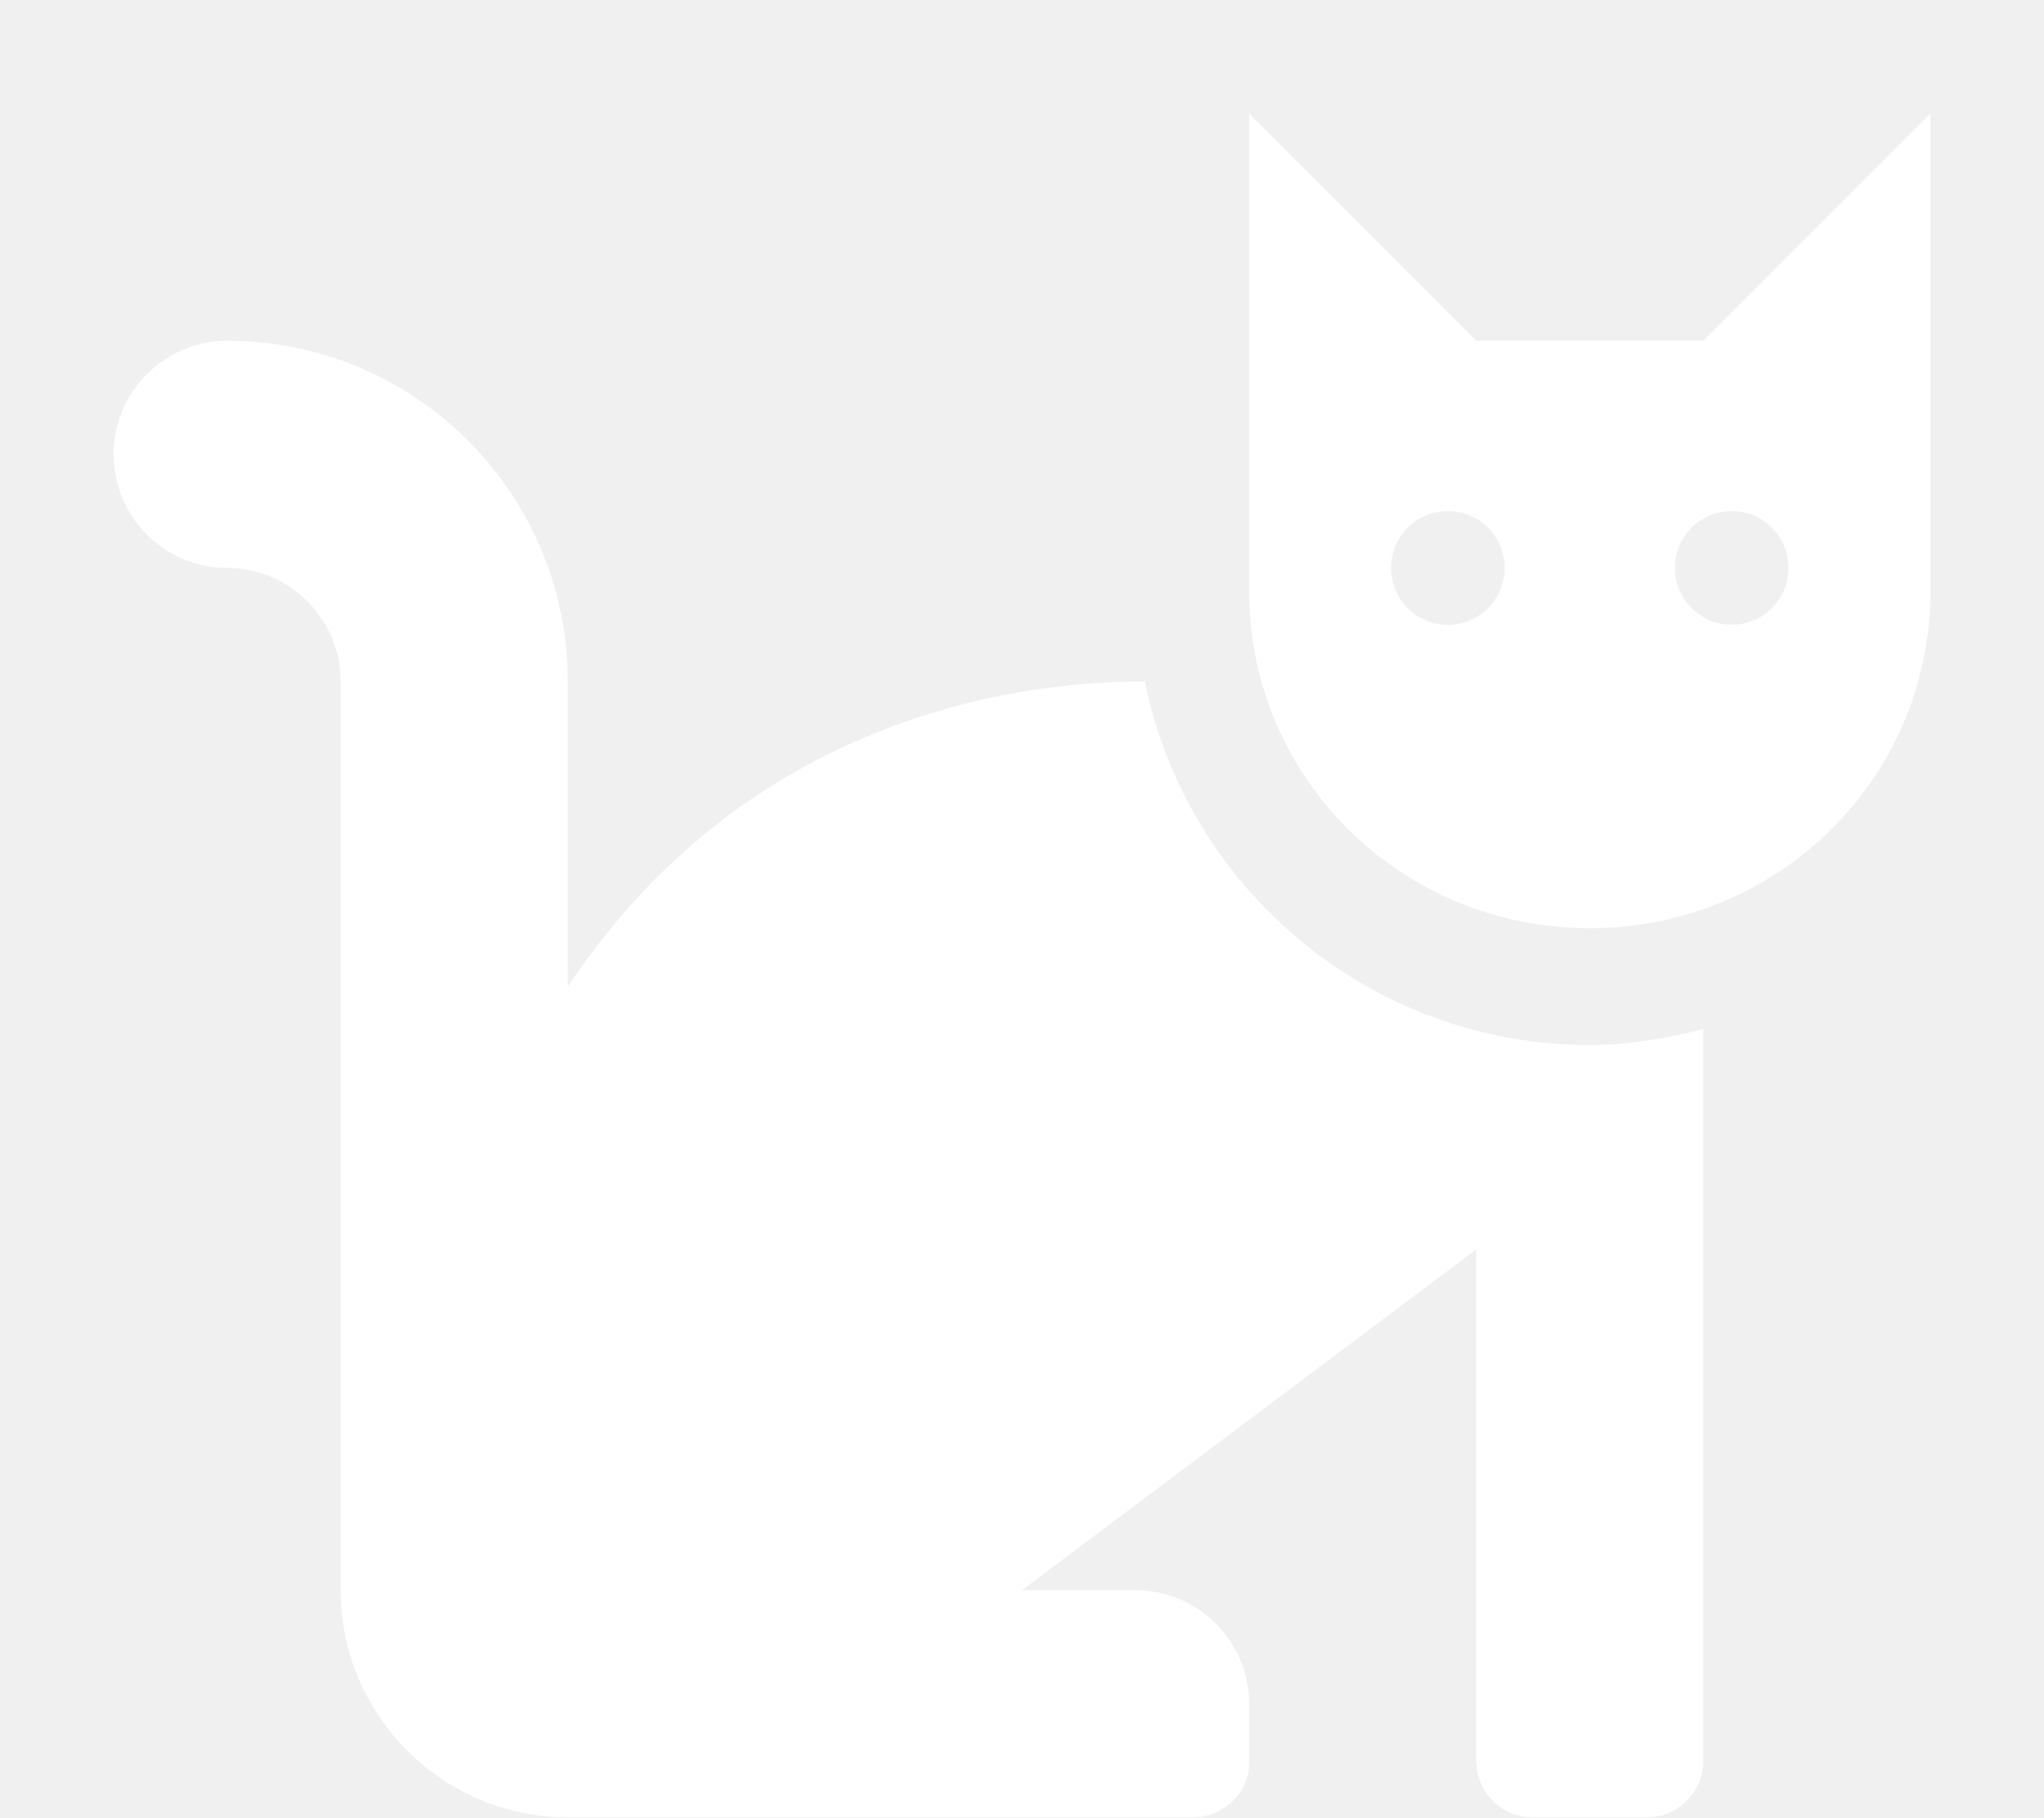
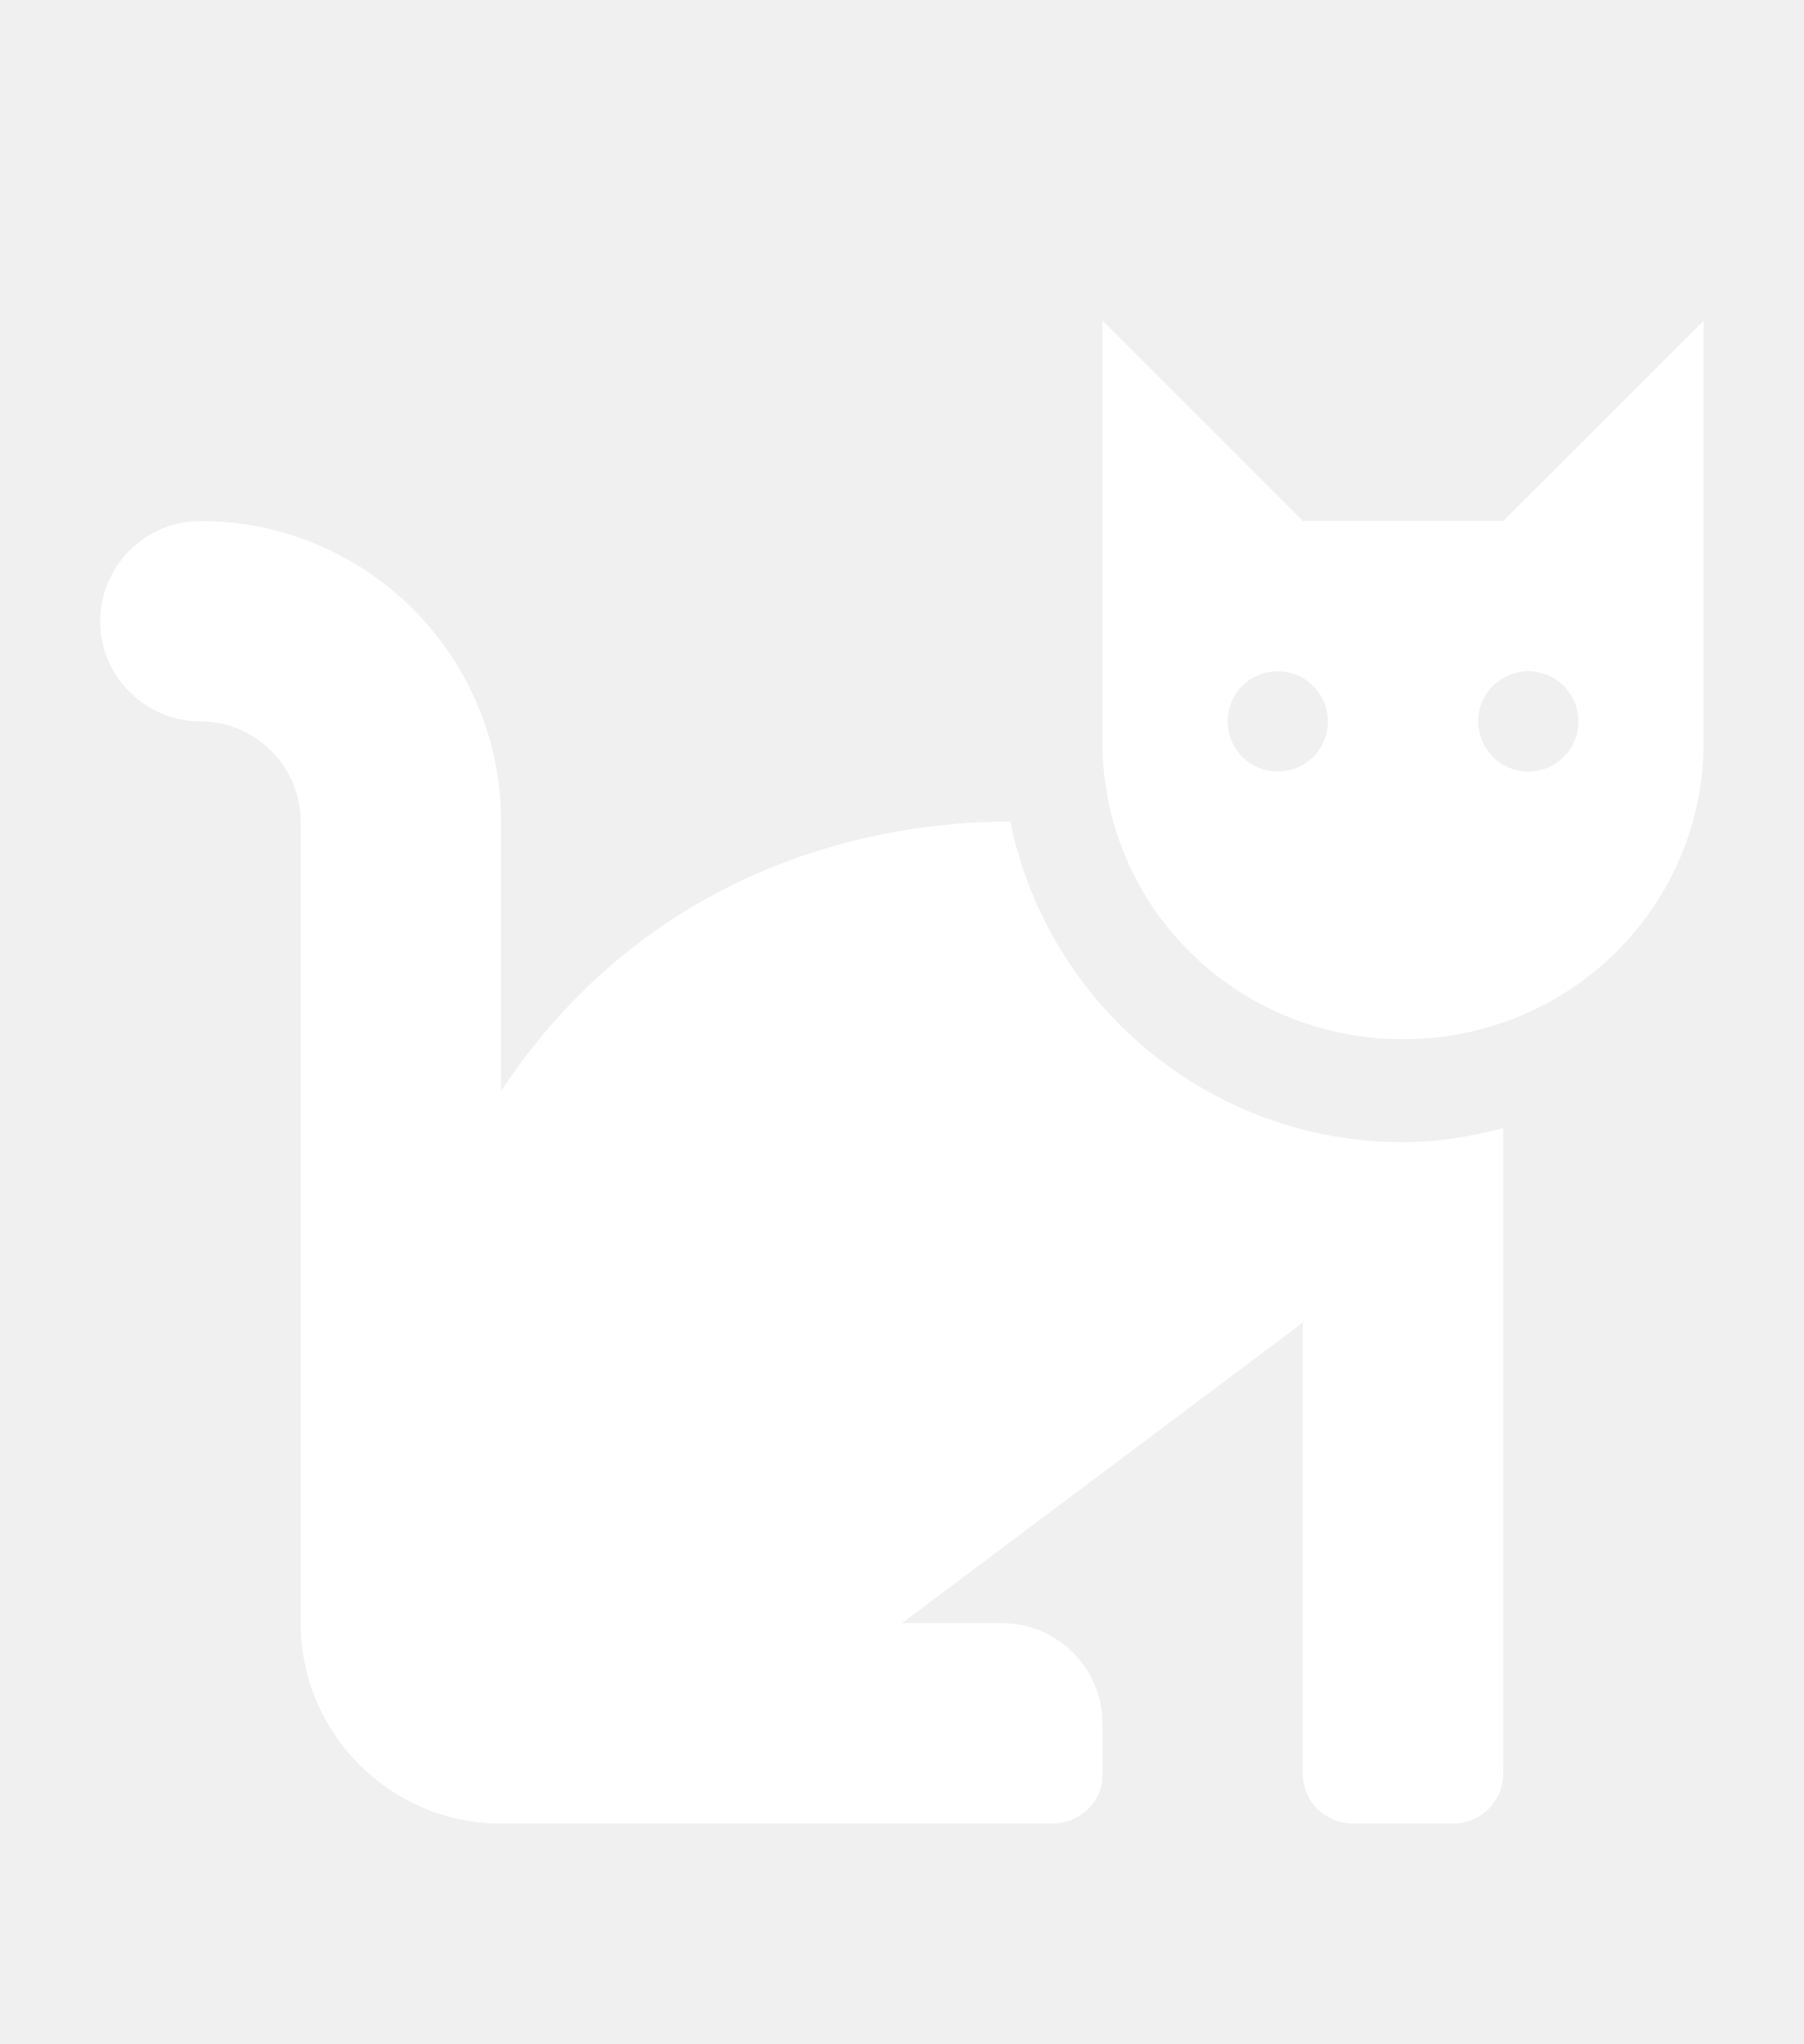
- <svg xmlns="http://www.w3.org/2000/svg" style="fill: white;" viewBox="0 0 576 512">
+ <svg xmlns="http://www.w3.org/2000/svg" style="fill: white; width: 60px; height: 68px;" viewBox="0 0 576 512">
  <path d="M322.6 192C302.4 192 215.8 194 160 278V192c0-53-43-96-96-96C46.38 96 32 110.4 32 128s14.38 32 32 32s32 14.38 32 32v256c0 35.25 28.75 64 64 64h176c8.875 0 16-7.125 16-15.1V480c0-17.62-14.38-32-32-32h-32l128-96v144c0 8.875 7.125 16 16 16h32c8.875 0 16-7.125 16-16V289.9c-10.25 2.625-20.88 4.5-32 4.5C386.2 294.4 334.5 250.4 322.6 192zM480 96h-64l-64-64v134.4c0 53 43 95.1 96 95.1s96-42.1 96-95.1V32L480 96zM408 176c-8.875 0-16-7.125-16-16s7.125-16 16-16s16 7.125 16 16S416.9 176 408 176zM488 176c-8.875 0-16-7.125-16-16s7.125-16 16-16s16 7.125 16 16S496.9 176 488 176z" />
</svg>
